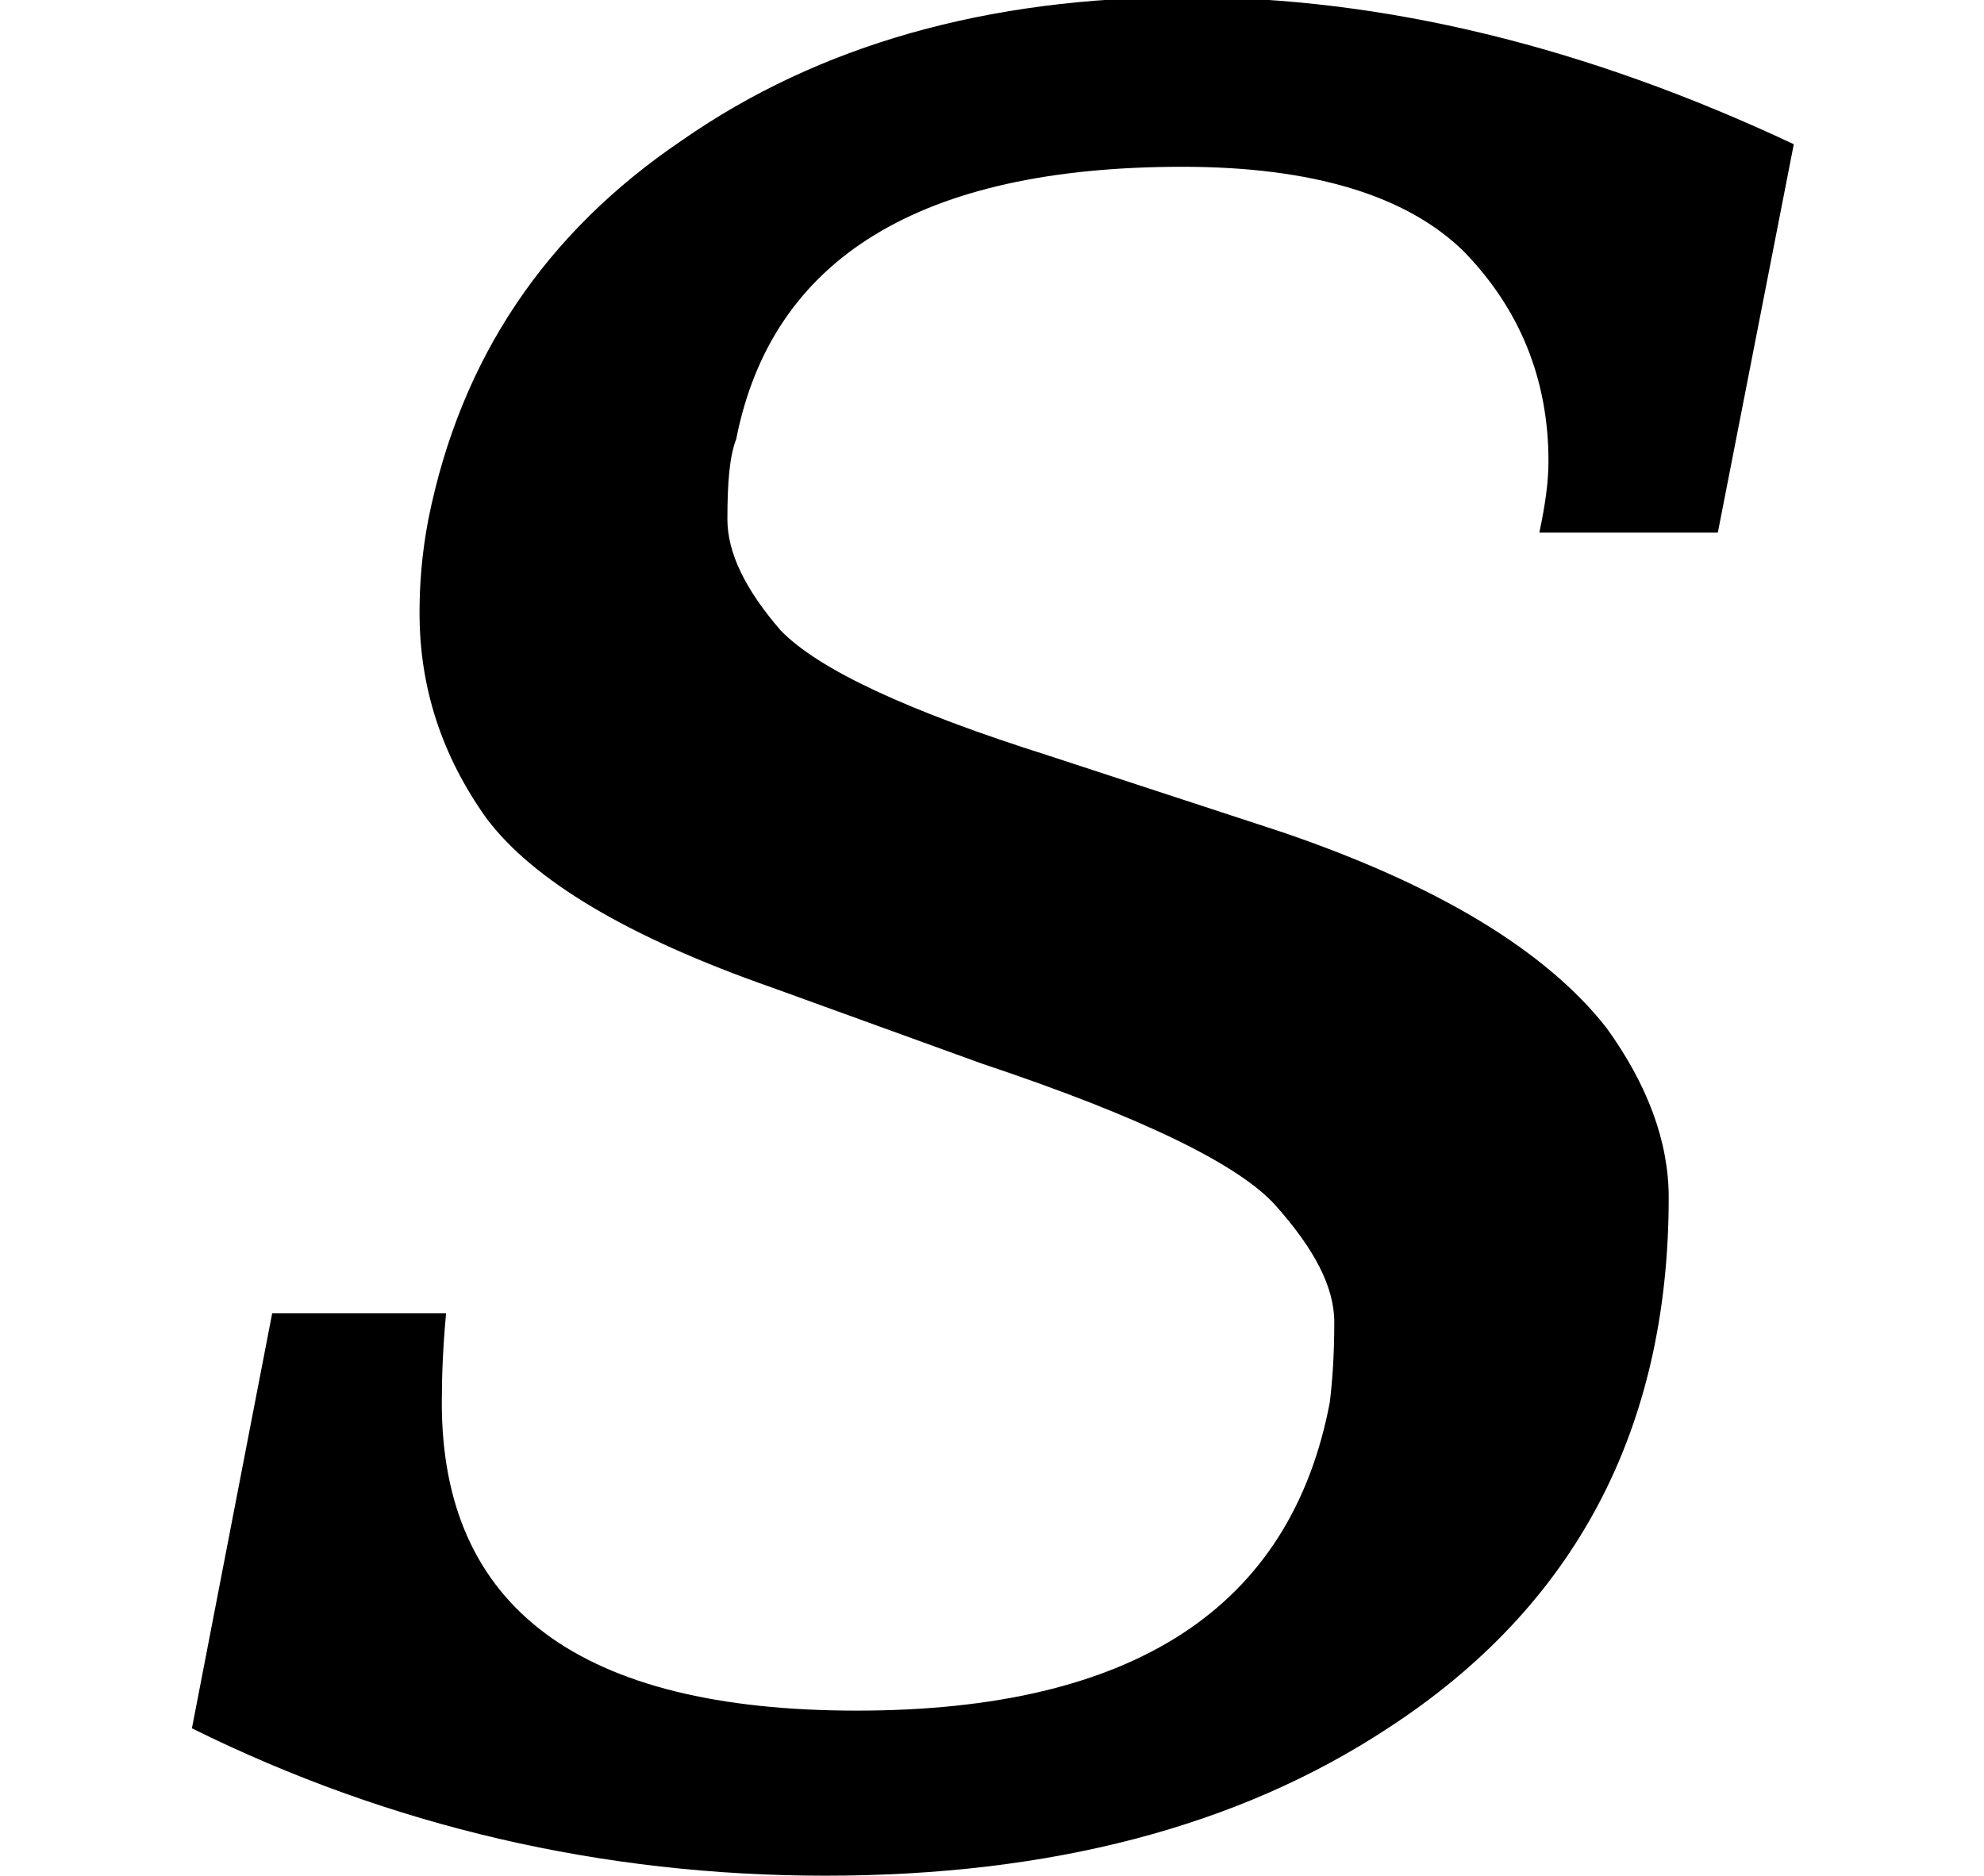
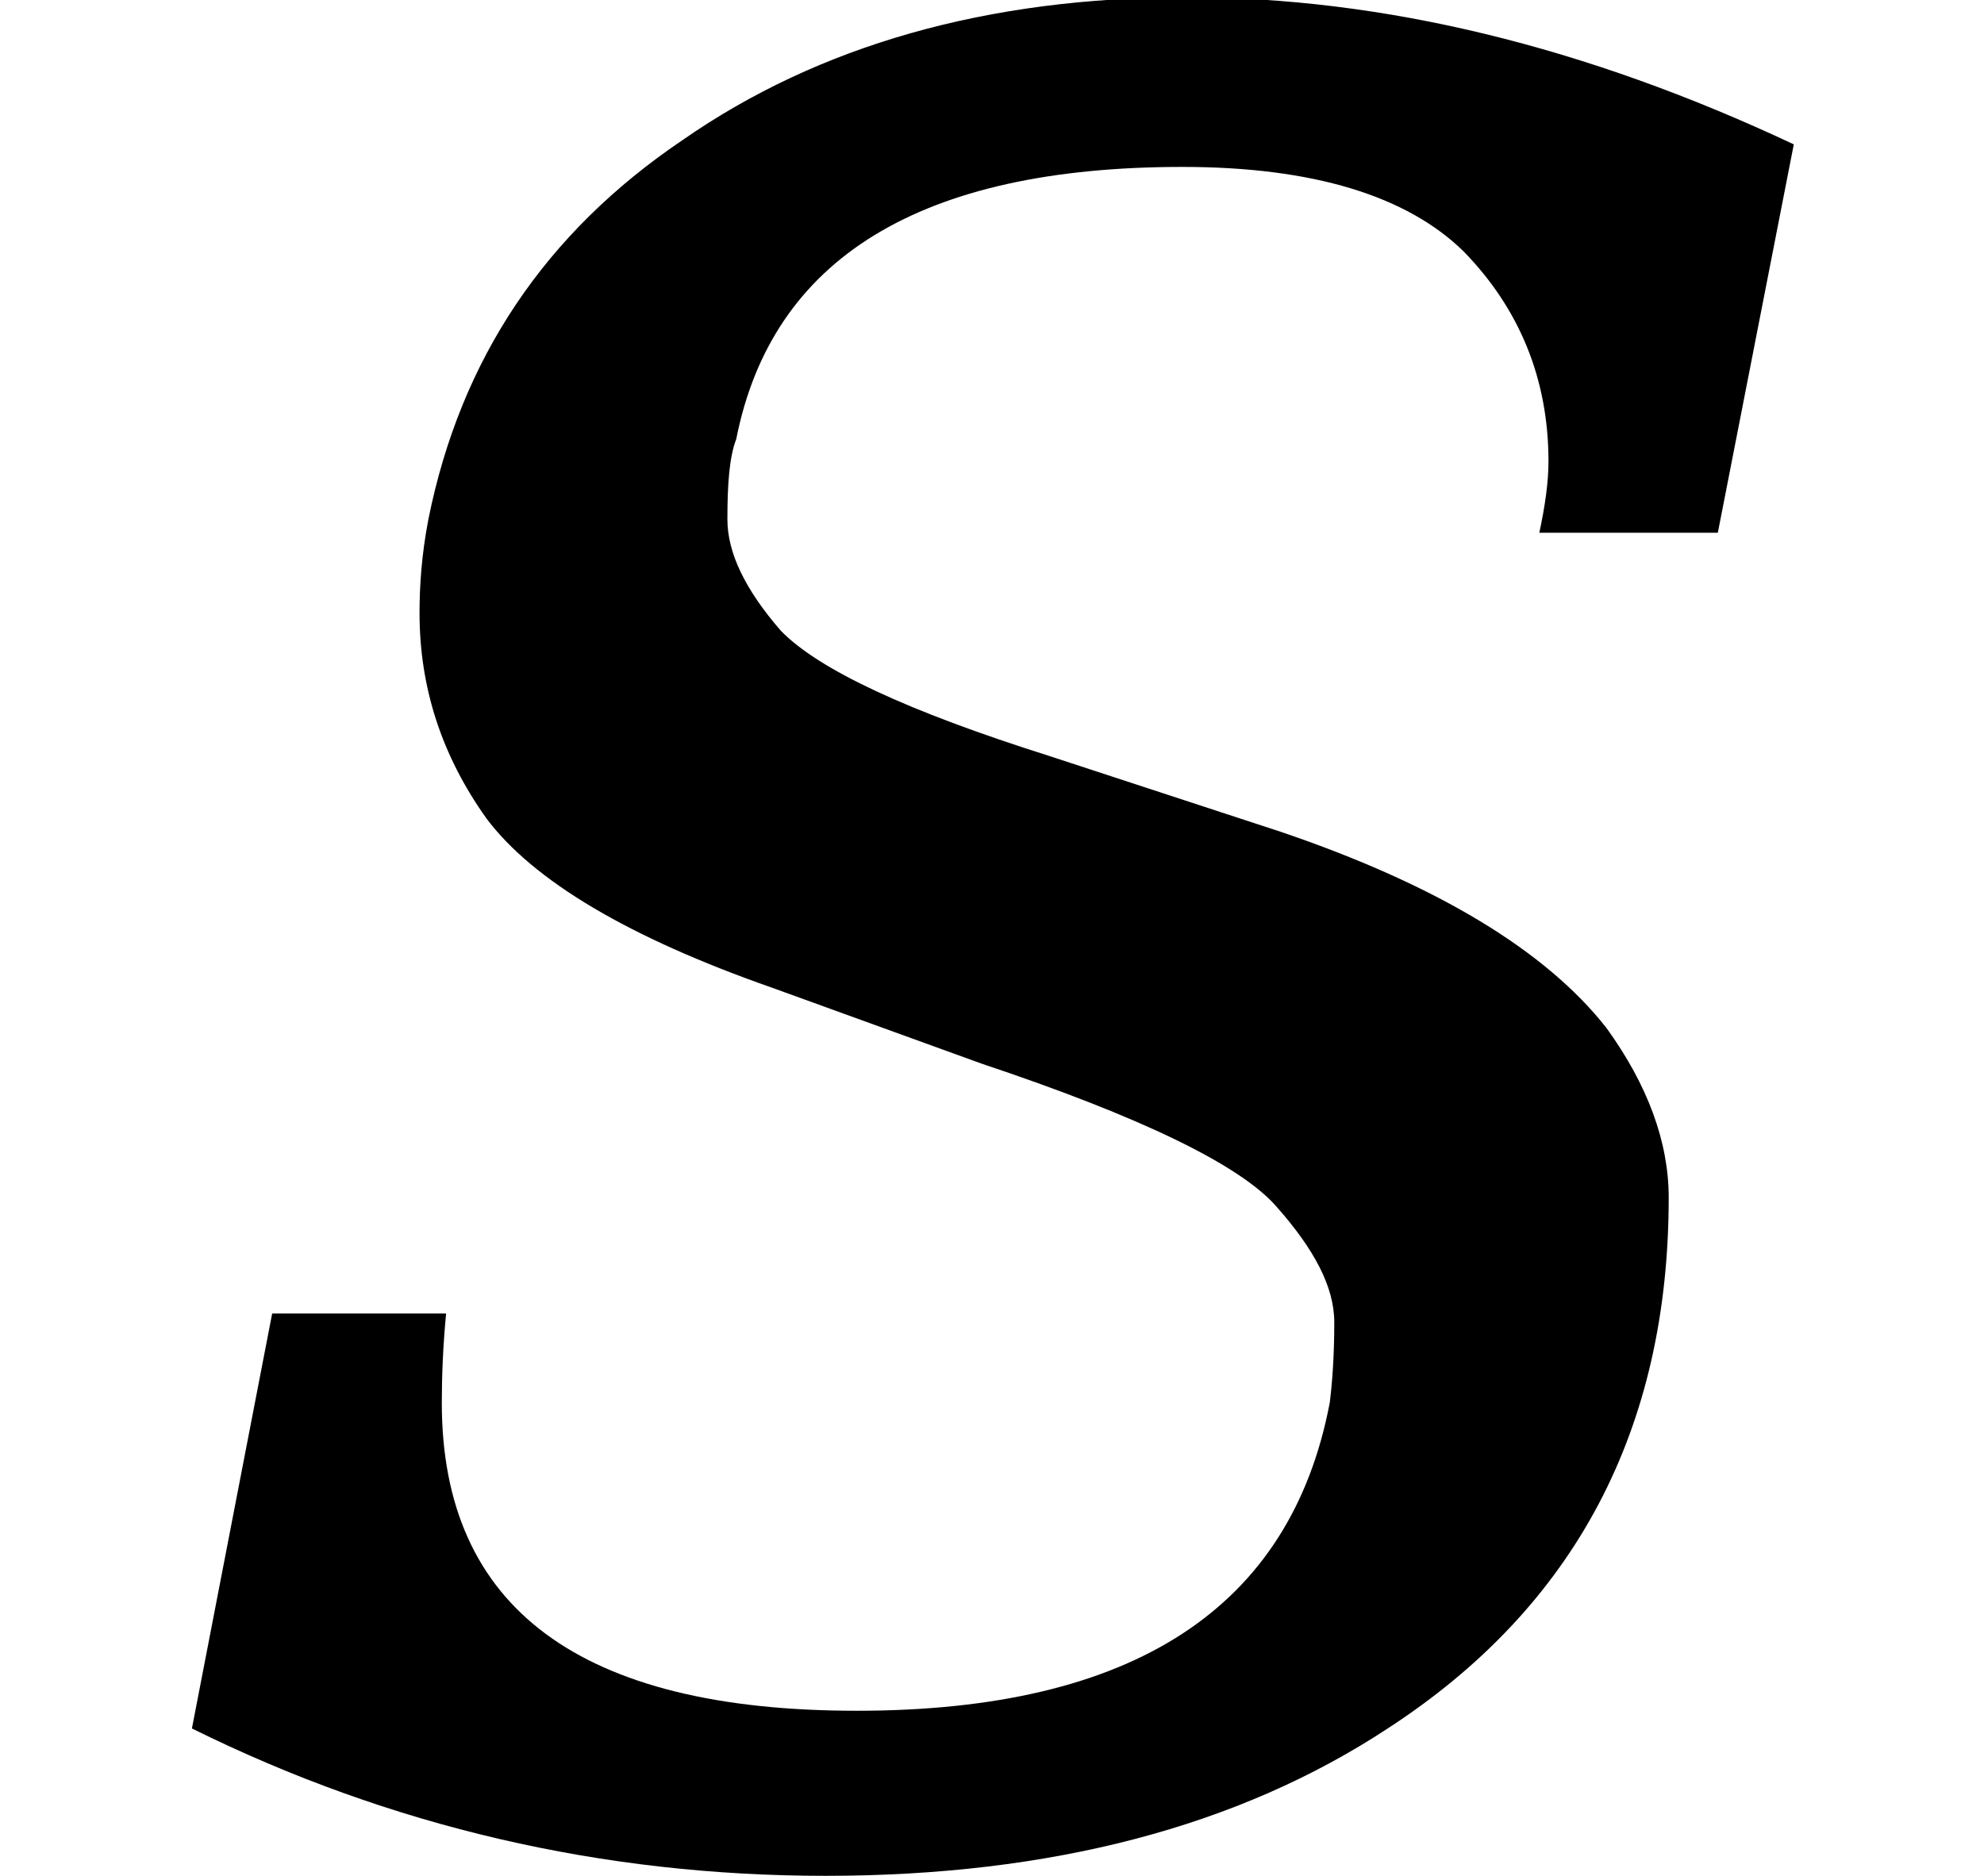
- <svg xmlns="http://www.w3.org/2000/svg" xmlns:xlink="http://www.w3.org/1999/xlink" width="6.947pt" height="6.568pt" viewBox="0 0 6.947 6.568" version="1.1">
+ <svg xmlns="http://www.w3.org/2000/svg" xmlns:xlink="http://www.w3.org/1999/xlink" width="9.262" height="8.758" version="1.1" viewBox="0 0 6.947 6.568">
  <defs>
    <g>
-       <symbol overflow="visible" id="glyph0-0">
-         <path style="stroke:none;" d="M 0.594 2.125 L 0.594 -8.469 L 6.594 -8.469 L 6.594 2.125 Z M 1.266 1.453 L 5.938 1.453 L 5.938 -7.781 L 1.266 -7.781 Z M 1.266 1.453 " />
+       <symbol id="glyph0-0" overflow="visible">
+         <path style="stroke:none" d="M 0.594 2.125 L 0.594 -8.469 L 6.594 -8.469 L 6.594 2.125 Z M 1.266 1.453 L 5.938 1.453 L 5.938 -7.781 L 1.266 -7.781 Z M 1.266 1.453" />
      </symbol>
-       <symbol overflow="visible" id="glyph0-1">
-         <path style="stroke:none;" d="M 0.422 -1.797 L 1.031 -1.797 C 1.02 -1.68 1.016 -1.578 1.016 -1.484 C 1.016 -0.766 1.5 -0.406 2.469 -0.406 C 3.438 -0.406 3.988 -0.766 4.125 -1.484 C 4.133 -1.547 4.141 -1.641 4.141 -1.766 C 4.141 -1.891 4.07 -2.023 3.938 -2.172 C 3.812 -2.316 3.469 -2.484 2.906 -2.672 L 2.172 -2.938 C 1.672 -3.113 1.336 -3.312 1.172 -3.531 C 1.016 -3.75 0.938 -3.988 0.938 -4.25 C 0.938 -4.344 0.945 -4.453 0.969 -4.578 C 1.082 -5.141 1.379 -5.582 1.859 -5.906 C 2.336 -6.238 2.926 -6.406 3.625 -6.406 C 4.312 -6.406 5.02 -6.234 5.75 -5.891 L 5.484 -4.531 L 4.859 -4.531 C 4.879 -4.625 4.891 -4.707 4.891 -4.781 C 4.891 -5.07 4.789 -5.316 4.594 -5.516 C 4.395 -5.711 4.066 -5.812 3.609 -5.812 C 2.691 -5.812 2.172 -5.492 2.047 -4.859 C 2.023 -4.797 2.016 -4.703 2.016 -4.578 C 2.016 -4.461 2.078 -4.332 2.203 -4.188 C 2.336 -4.051 2.648 -3.906 3.141 -3.75 L 3.953 -3.484 C 4.504 -3.297 4.883 -3.066 5.094 -2.797 C 5.238 -2.598 5.312 -2.398 5.312 -2.203 C 5.312 -1.391 4.984 -0.77 4.328 -0.344 C 3.805 0 3.148 0.172 2.359 0.172 C 1.578 0.172 0.836 0 0.141 -0.344 Z M 0.422 -1.797 " />
+       <symbol id="glyph0-1" overflow="visible">
+         <path style="stroke:none" d="M 0.422 -1.797 L 1.031 -1.797 C 1.02 -1.68 1.016 -1.578 1.016 -1.484 C 1.016 -0.766 1.5 -0.406 2.469 -0.406 C 3.438 -0.406 3.988 -0.766 4.125 -1.484 C 4.133 -1.547 4.141 -1.641 4.141 -1.766 C 4.141 -1.891 4.07 -2.023 3.938 -2.172 C 3.812 -2.316 3.469 -2.484 2.906 -2.672 L 2.172 -2.938 C 1.672 -3.113 1.336 -3.312 1.172 -3.531 C 1.016 -3.75 0.938 -3.988 0.938 -4.25 C 0.938 -4.344 0.945 -4.453 0.969 -4.578 C 1.082 -5.141 1.379 -5.582 1.859 -5.906 C 2.336 -6.238 2.926 -6.406 3.625 -6.406 C 4.312 -6.406 5.02 -6.234 5.75 -5.891 L 5.484 -4.531 L 4.859 -4.531 C 4.879 -4.625 4.891 -4.707 4.891 -4.781 C 4.891 -5.07 4.789 -5.316 4.594 -5.516 C 4.395 -5.711 4.066 -5.812 3.609 -5.812 C 2.691 -5.812 2.172 -5.492 2.047 -4.859 C 2.023 -4.797 2.016 -4.703 2.016 -4.578 C 2.016 -4.461 2.078 -4.332 2.203 -4.188 C 2.336 -4.051 2.648 -3.906 3.141 -3.75 L 3.953 -3.484 C 4.504 -3.297 4.883 -3.066 5.094 -2.797 C 5.238 -2.598 5.312 -2.398 5.312 -2.203 C 5.312 -1.391 4.984 -0.77 4.328 -0.344 C 3.805 0 3.148 0.172 2.359 0.172 C 1.578 0.172 0.836 0 0.141 -0.344 Z M 0.422 -1.797" />
      </symbol>
    </g>
  </defs>
  <g id="surface11">
-     <g style="fill:rgb(0%,0%,0%);fill-opacity:1;">
-       <use xlink:href="#glyph0-1" x="0.531" y="6.396" />
+     <g style="fill:#000;fill-opacity:1">
+       <use x=".531" y="6.396" xlink:href="#glyph0-1" />
    </g>
  </g>
</svg>
